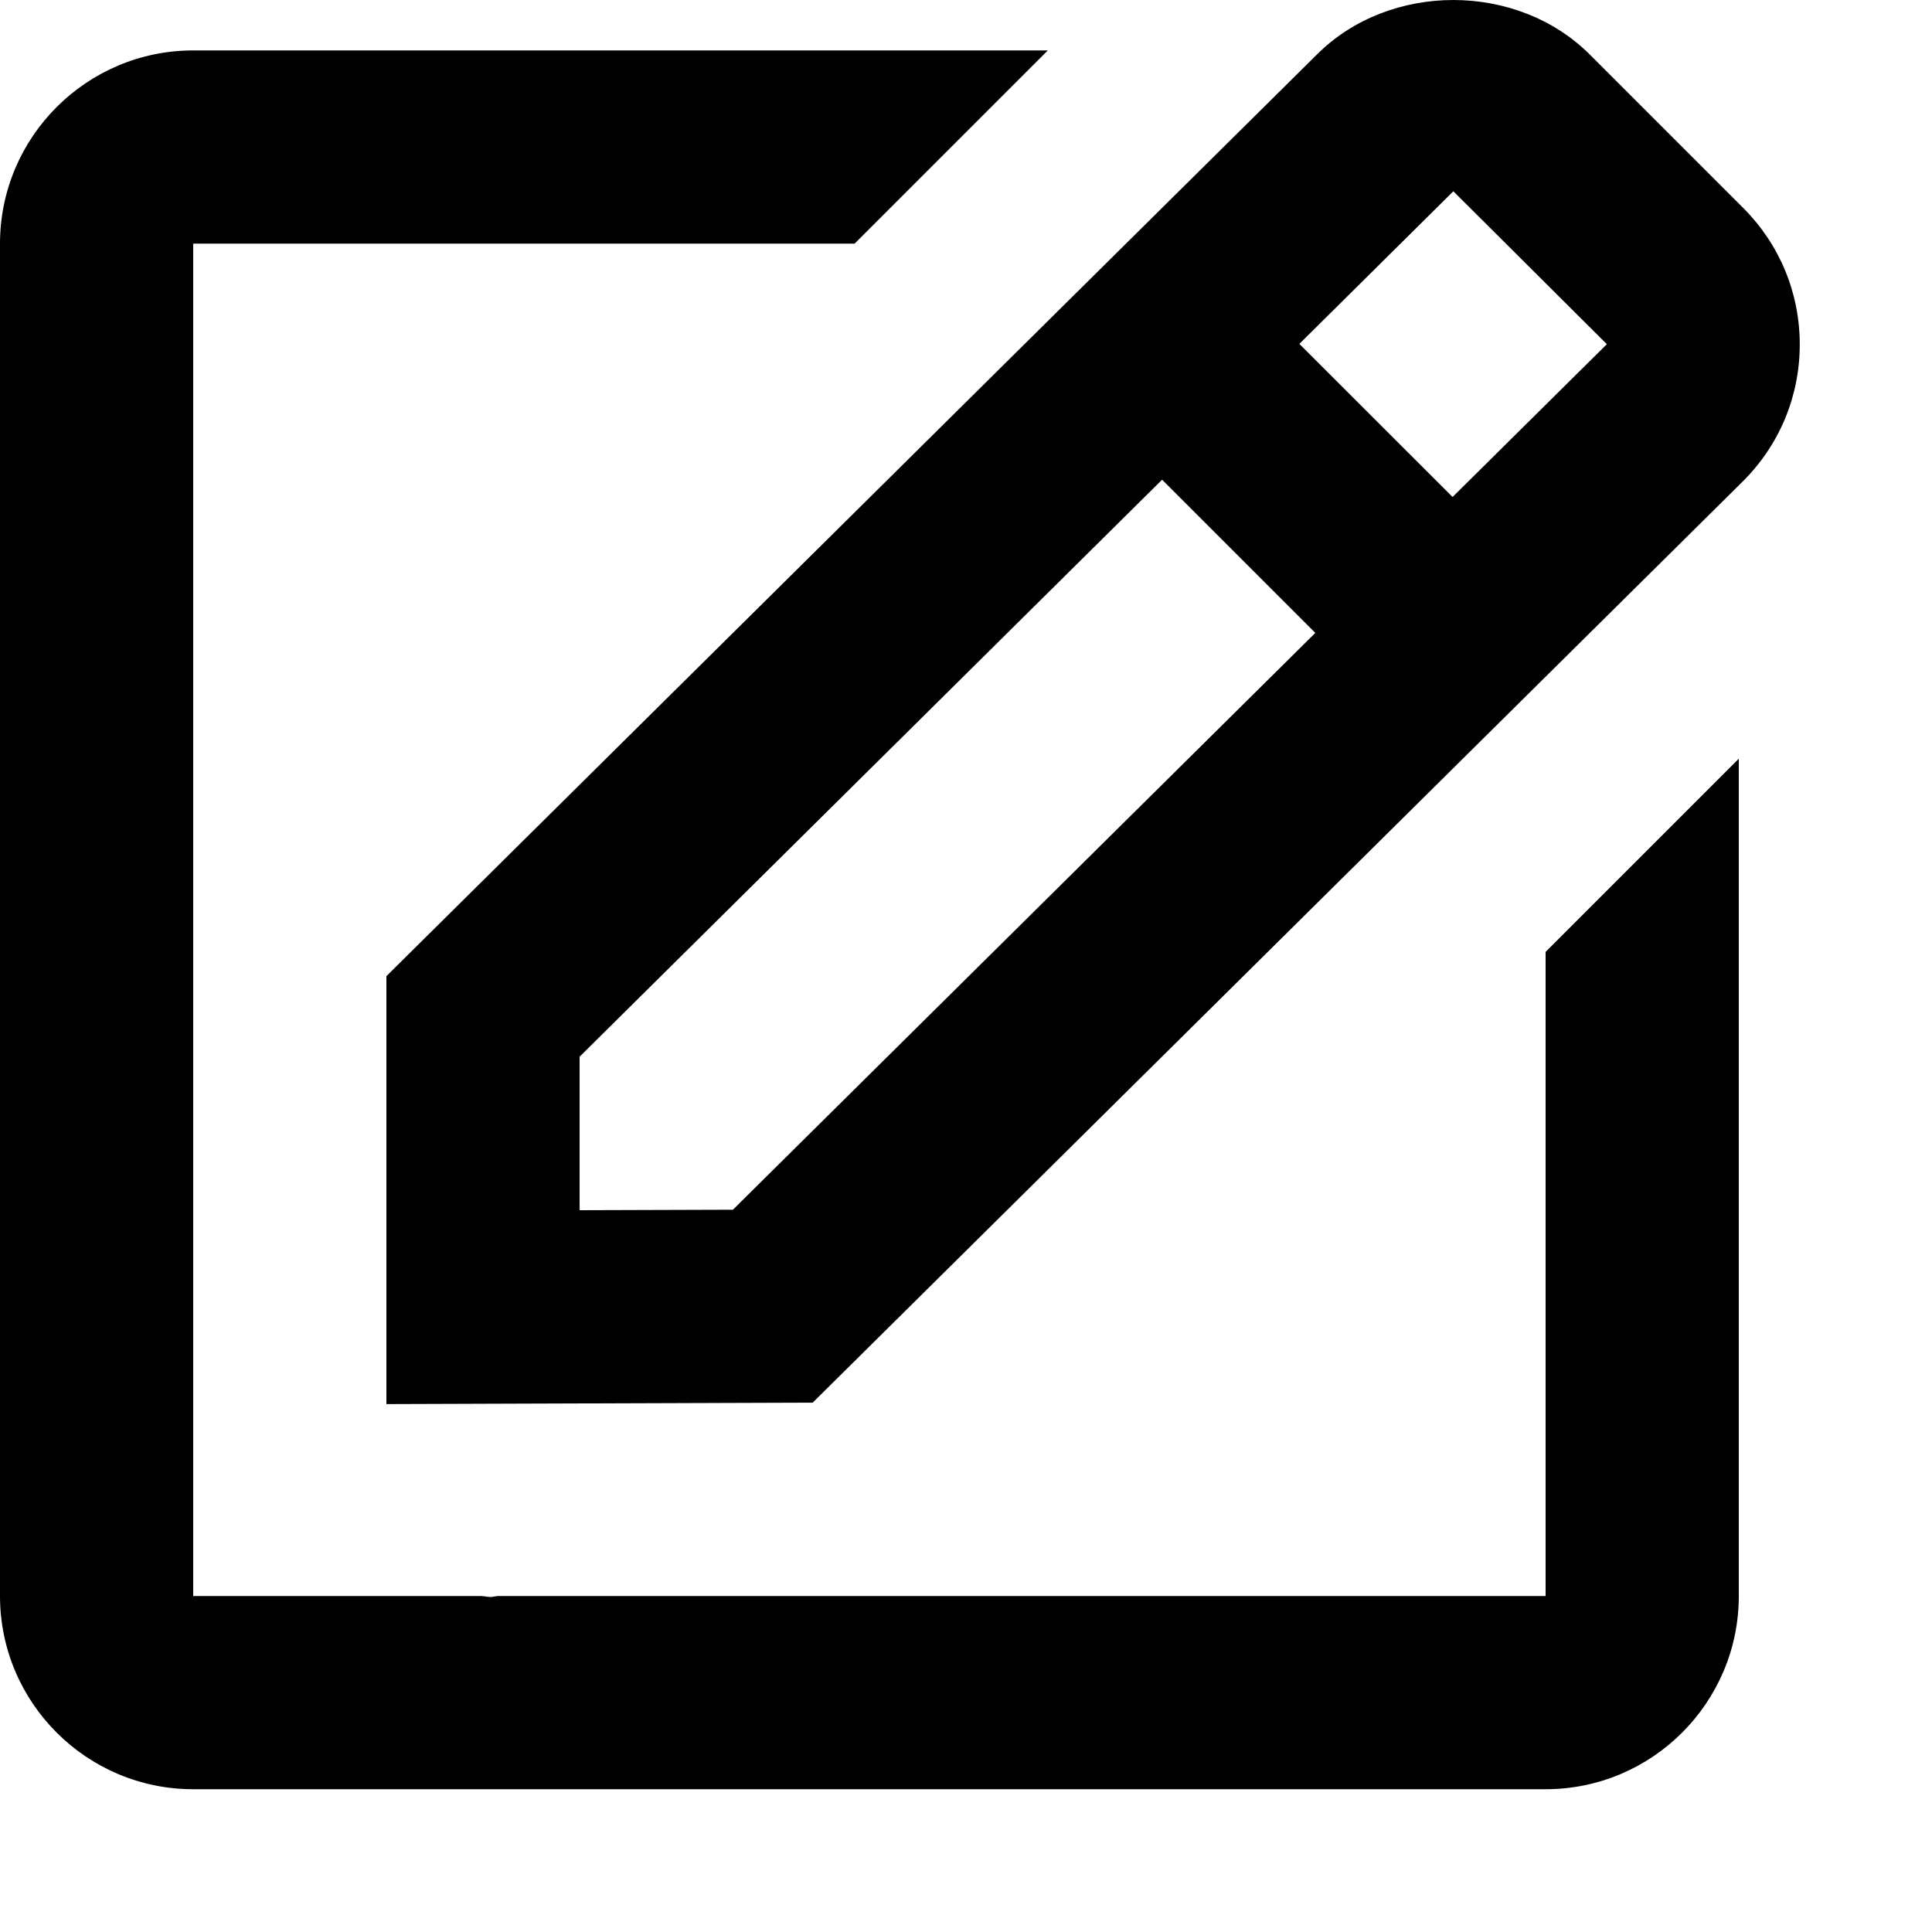
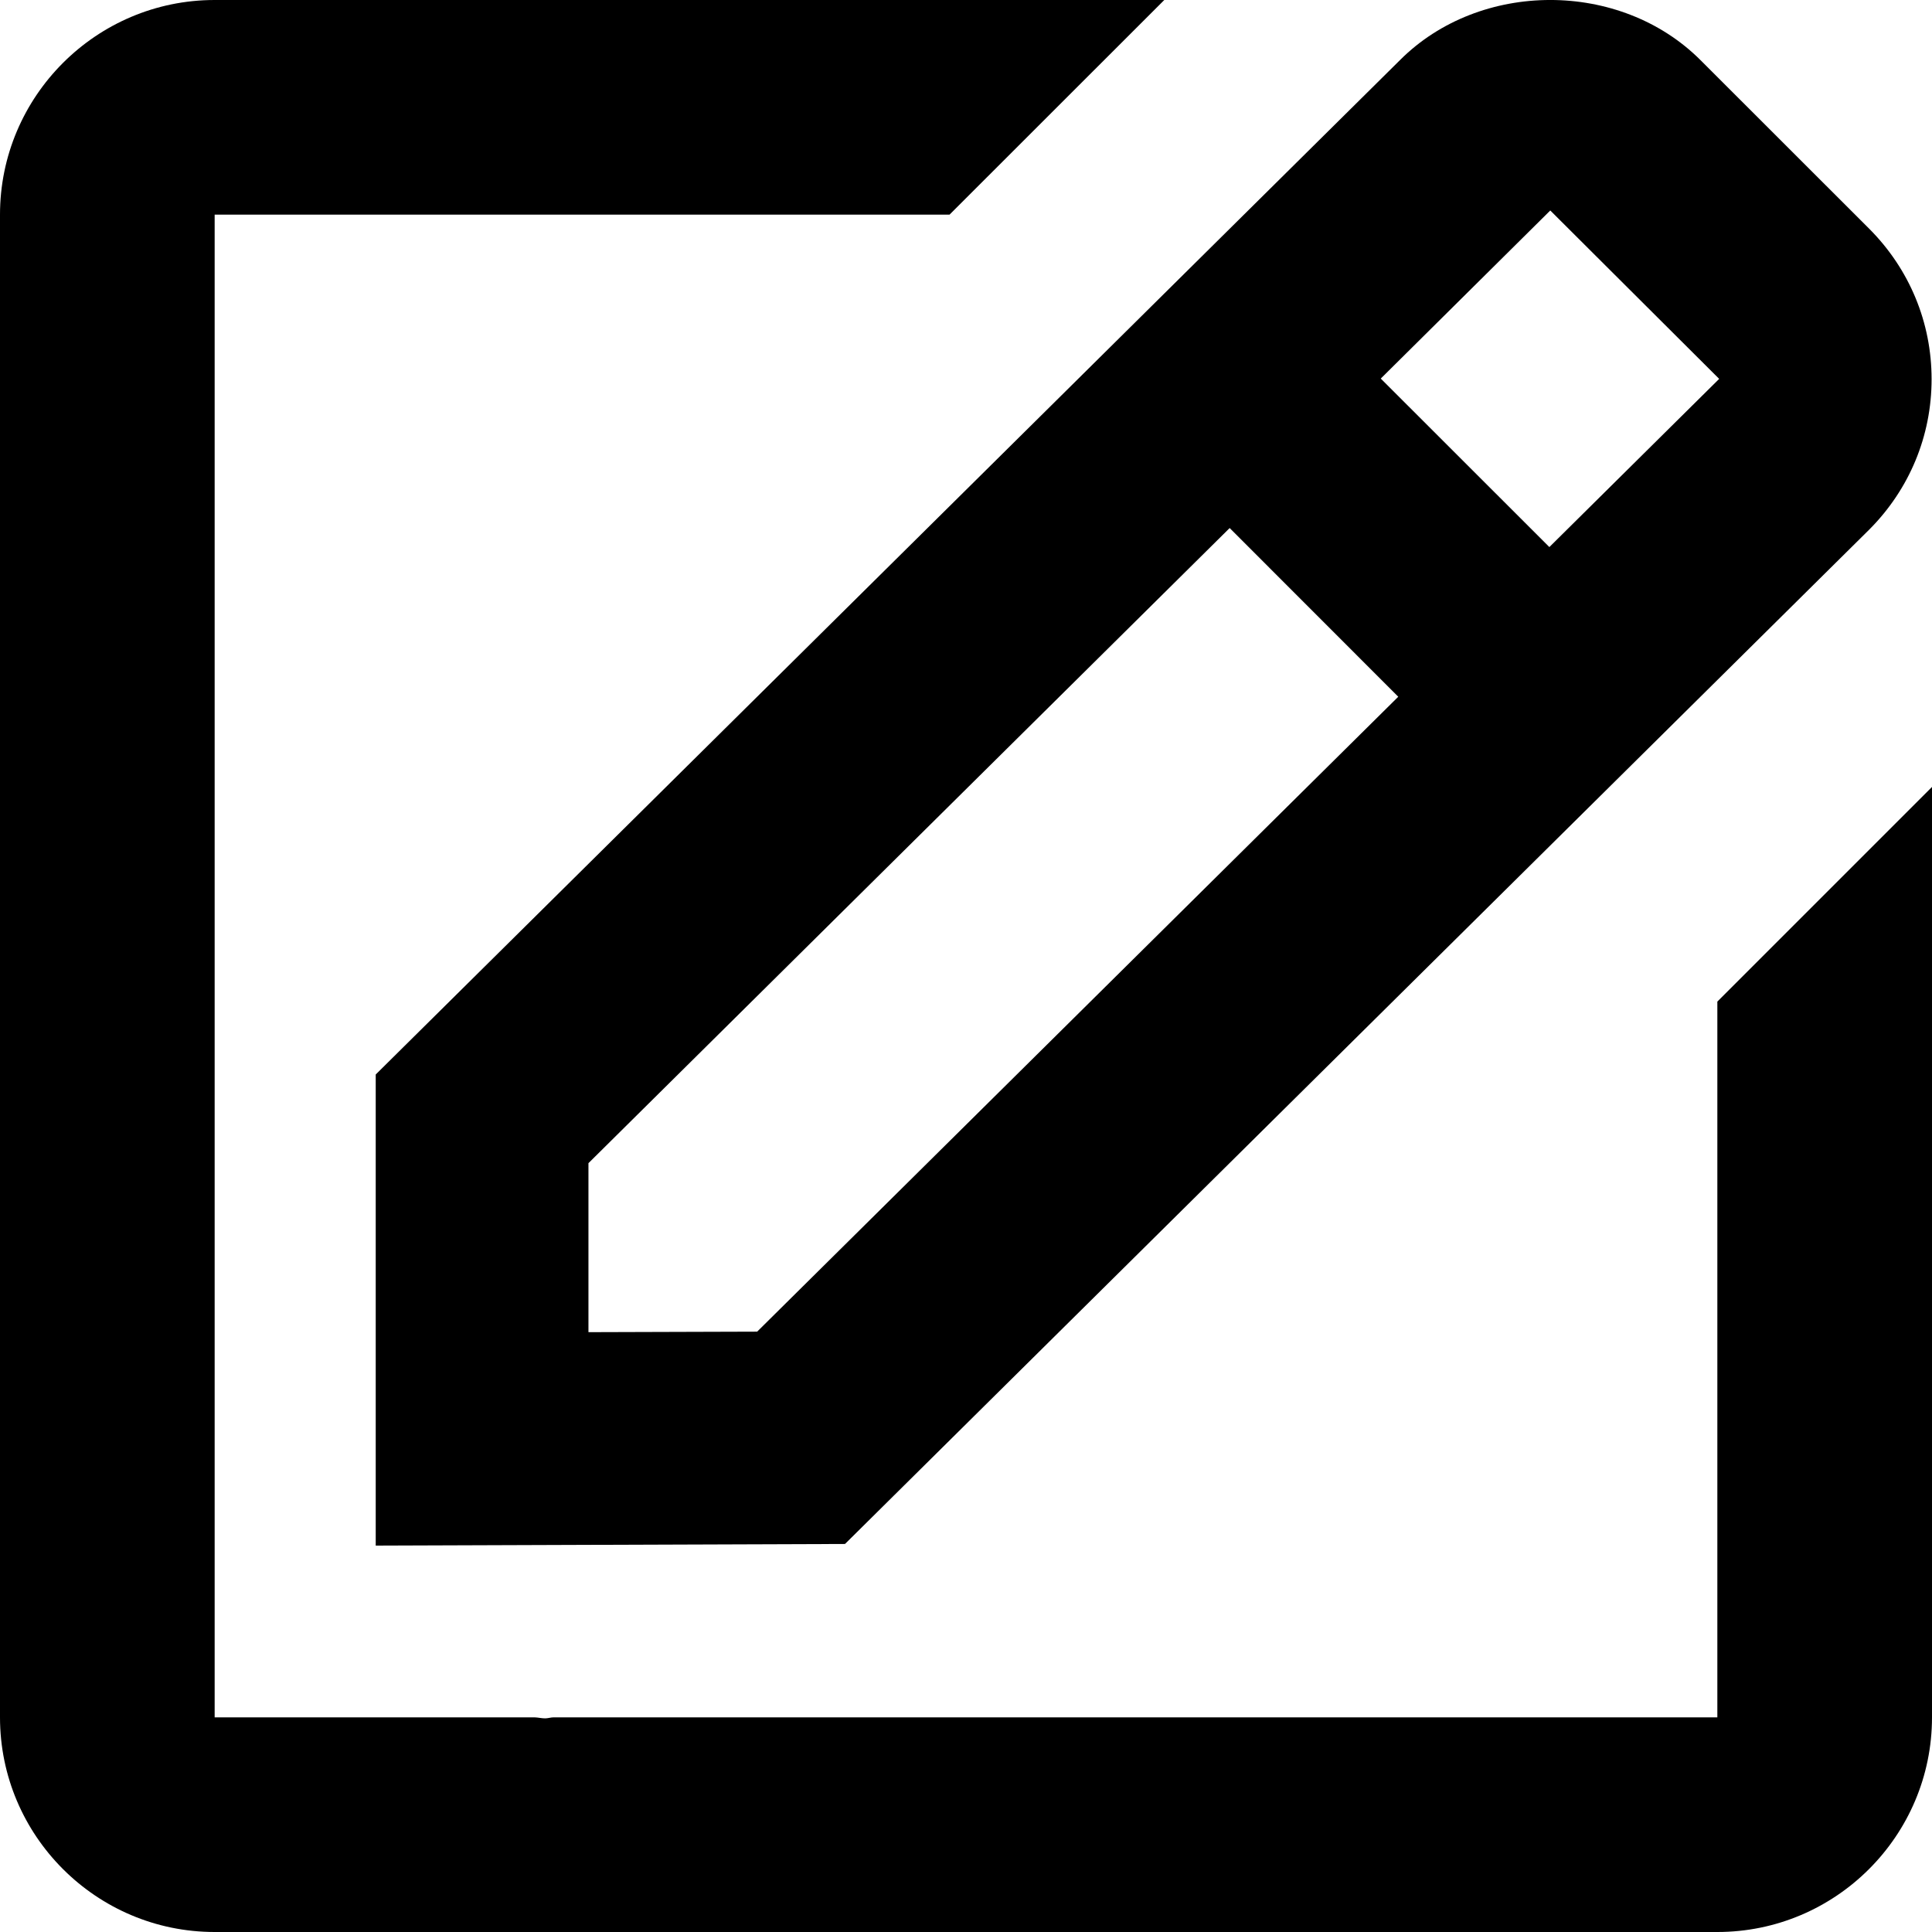
- <svg xmlns="http://www.w3.org/2000/svg" width="20" height="20" viewBox="0 0 20 20" fill="none">
-   <path d="M4 14.535L8.413 14.52L18.045 4.98C18.423 4.602 18.631 4.1 18.631 3.566C18.631 3.032 18.423 2.53 18.045 2.152L16.459 0.566C15.703 -0.19 14.384 -0.186 13.634 0.563L4 10.105V14.535V14.535ZM15.045 1.98L16.634 3.563L15.037 5.145L13.451 3.56L15.045 1.98ZM6 10.939L12.03 4.966L13.616 6.552L7.587 12.523L6 12.528V10.939Z" fill="black" />
-   <path d="M2 18.522H16C17.103 18.522 18 17.625 18 16.522V7.854L16 9.854V16.522H5.158C5.132 16.522 5.105 16.532 5.079 16.532C5.046 16.532 5.013 16.523 4.979 16.522H2V2.522H8.847L10.847 0.522H2C0.897 0.522 0 1.419 0 2.522V16.522C0 17.625 0.897 18.522 2 18.522Z" fill="black" />
+ <svg xmlns="http://www.w3.org/2000/svg" width="19" height="19" viewBox="0 0 19 19" fill="none">
+   <path d="M3.695 15.2L8.31 15.184L18.383 5.208C18.778 4.812 18.996 4.287 18.996 3.729C18.996 3.171 18.778 2.646 18.383 2.25L16.724 0.592C15.934 -0.199 14.555 -0.195 13.77 0.589L3.695 10.567V15.2V15.2ZM15.246 2.07L16.907 3.726L15.237 5.38L13.579 3.723L15.246 2.07ZM5.787 11.439L12.093 5.193L13.751 6.852L7.446 13.096L5.787 13.101V11.439Z" fill="black" />
+   <path d="M2.111 19H16.889C18.053 19 19 18.053 19 16.889V7.739L16.889 9.85V16.889H5.445C5.417 16.889 5.389 16.899 5.361 16.899C5.326 16.899 5.292 16.89 5.256 16.889H2.111V2.111H9.338L11.45 0H2.111C0.947 0 0 0.947 0 2.111V16.889C0 18.053 0.947 19 2.111 19Z" fill="black" />
</svg>
